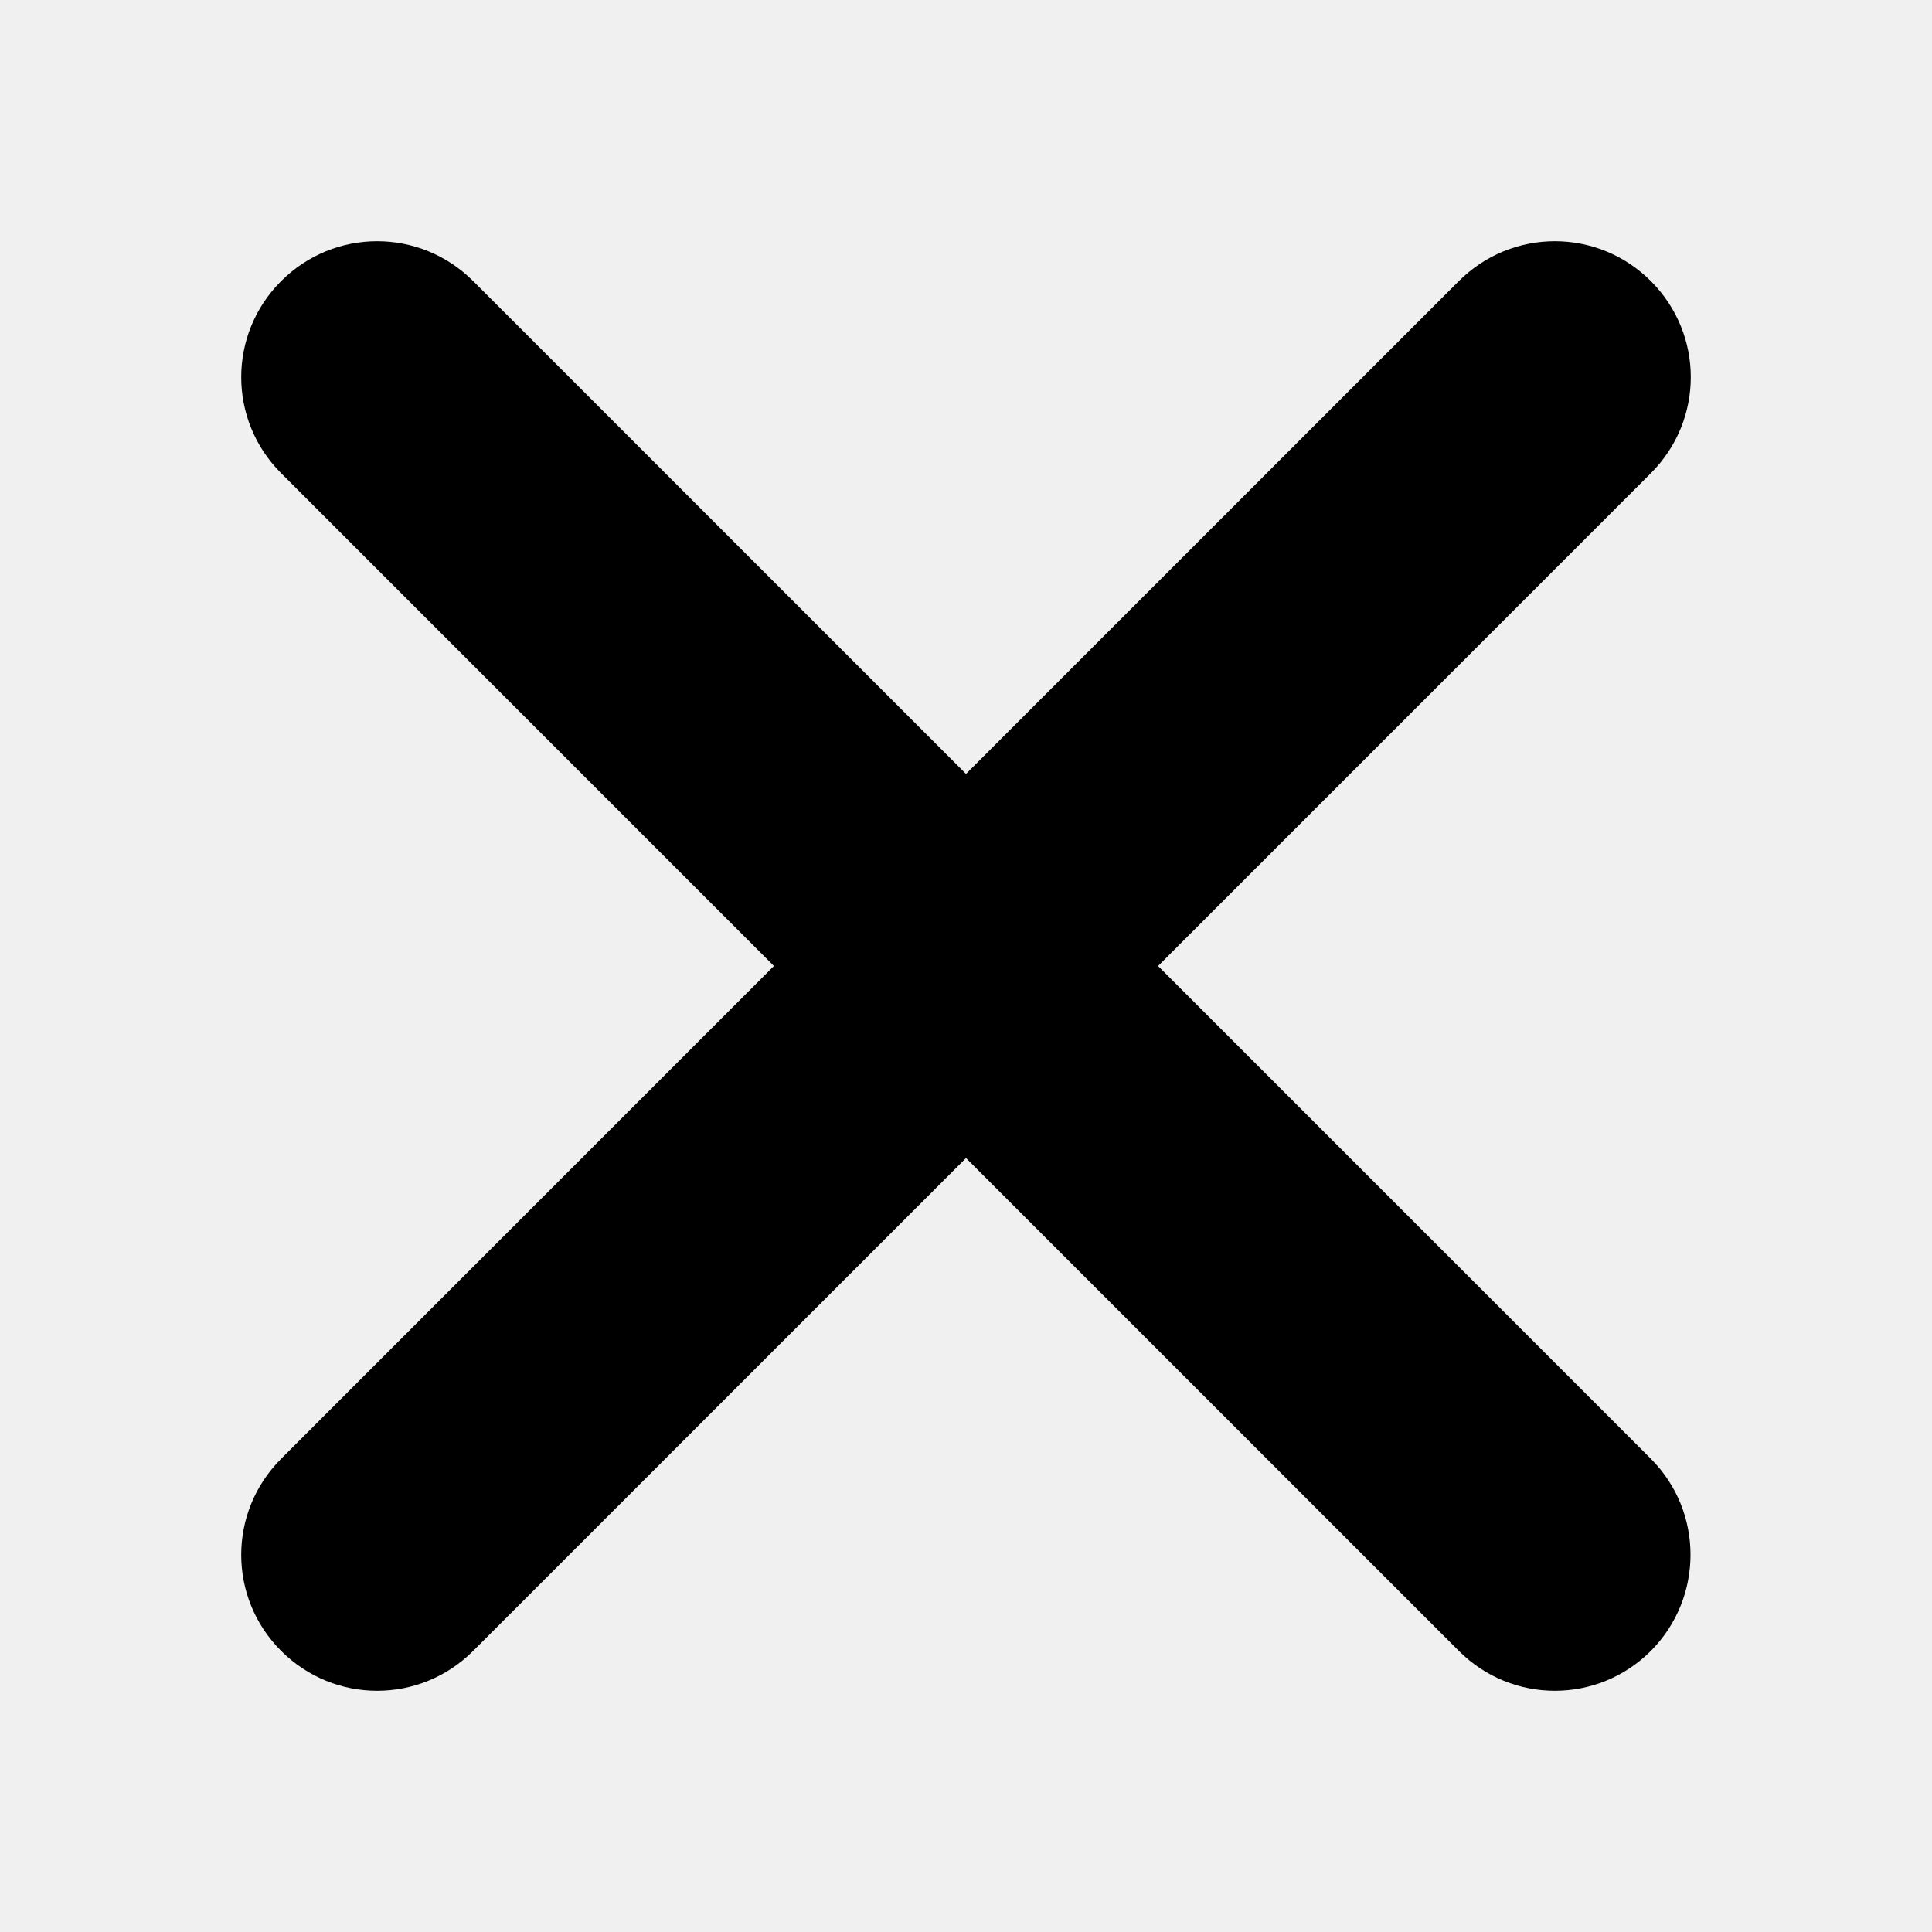
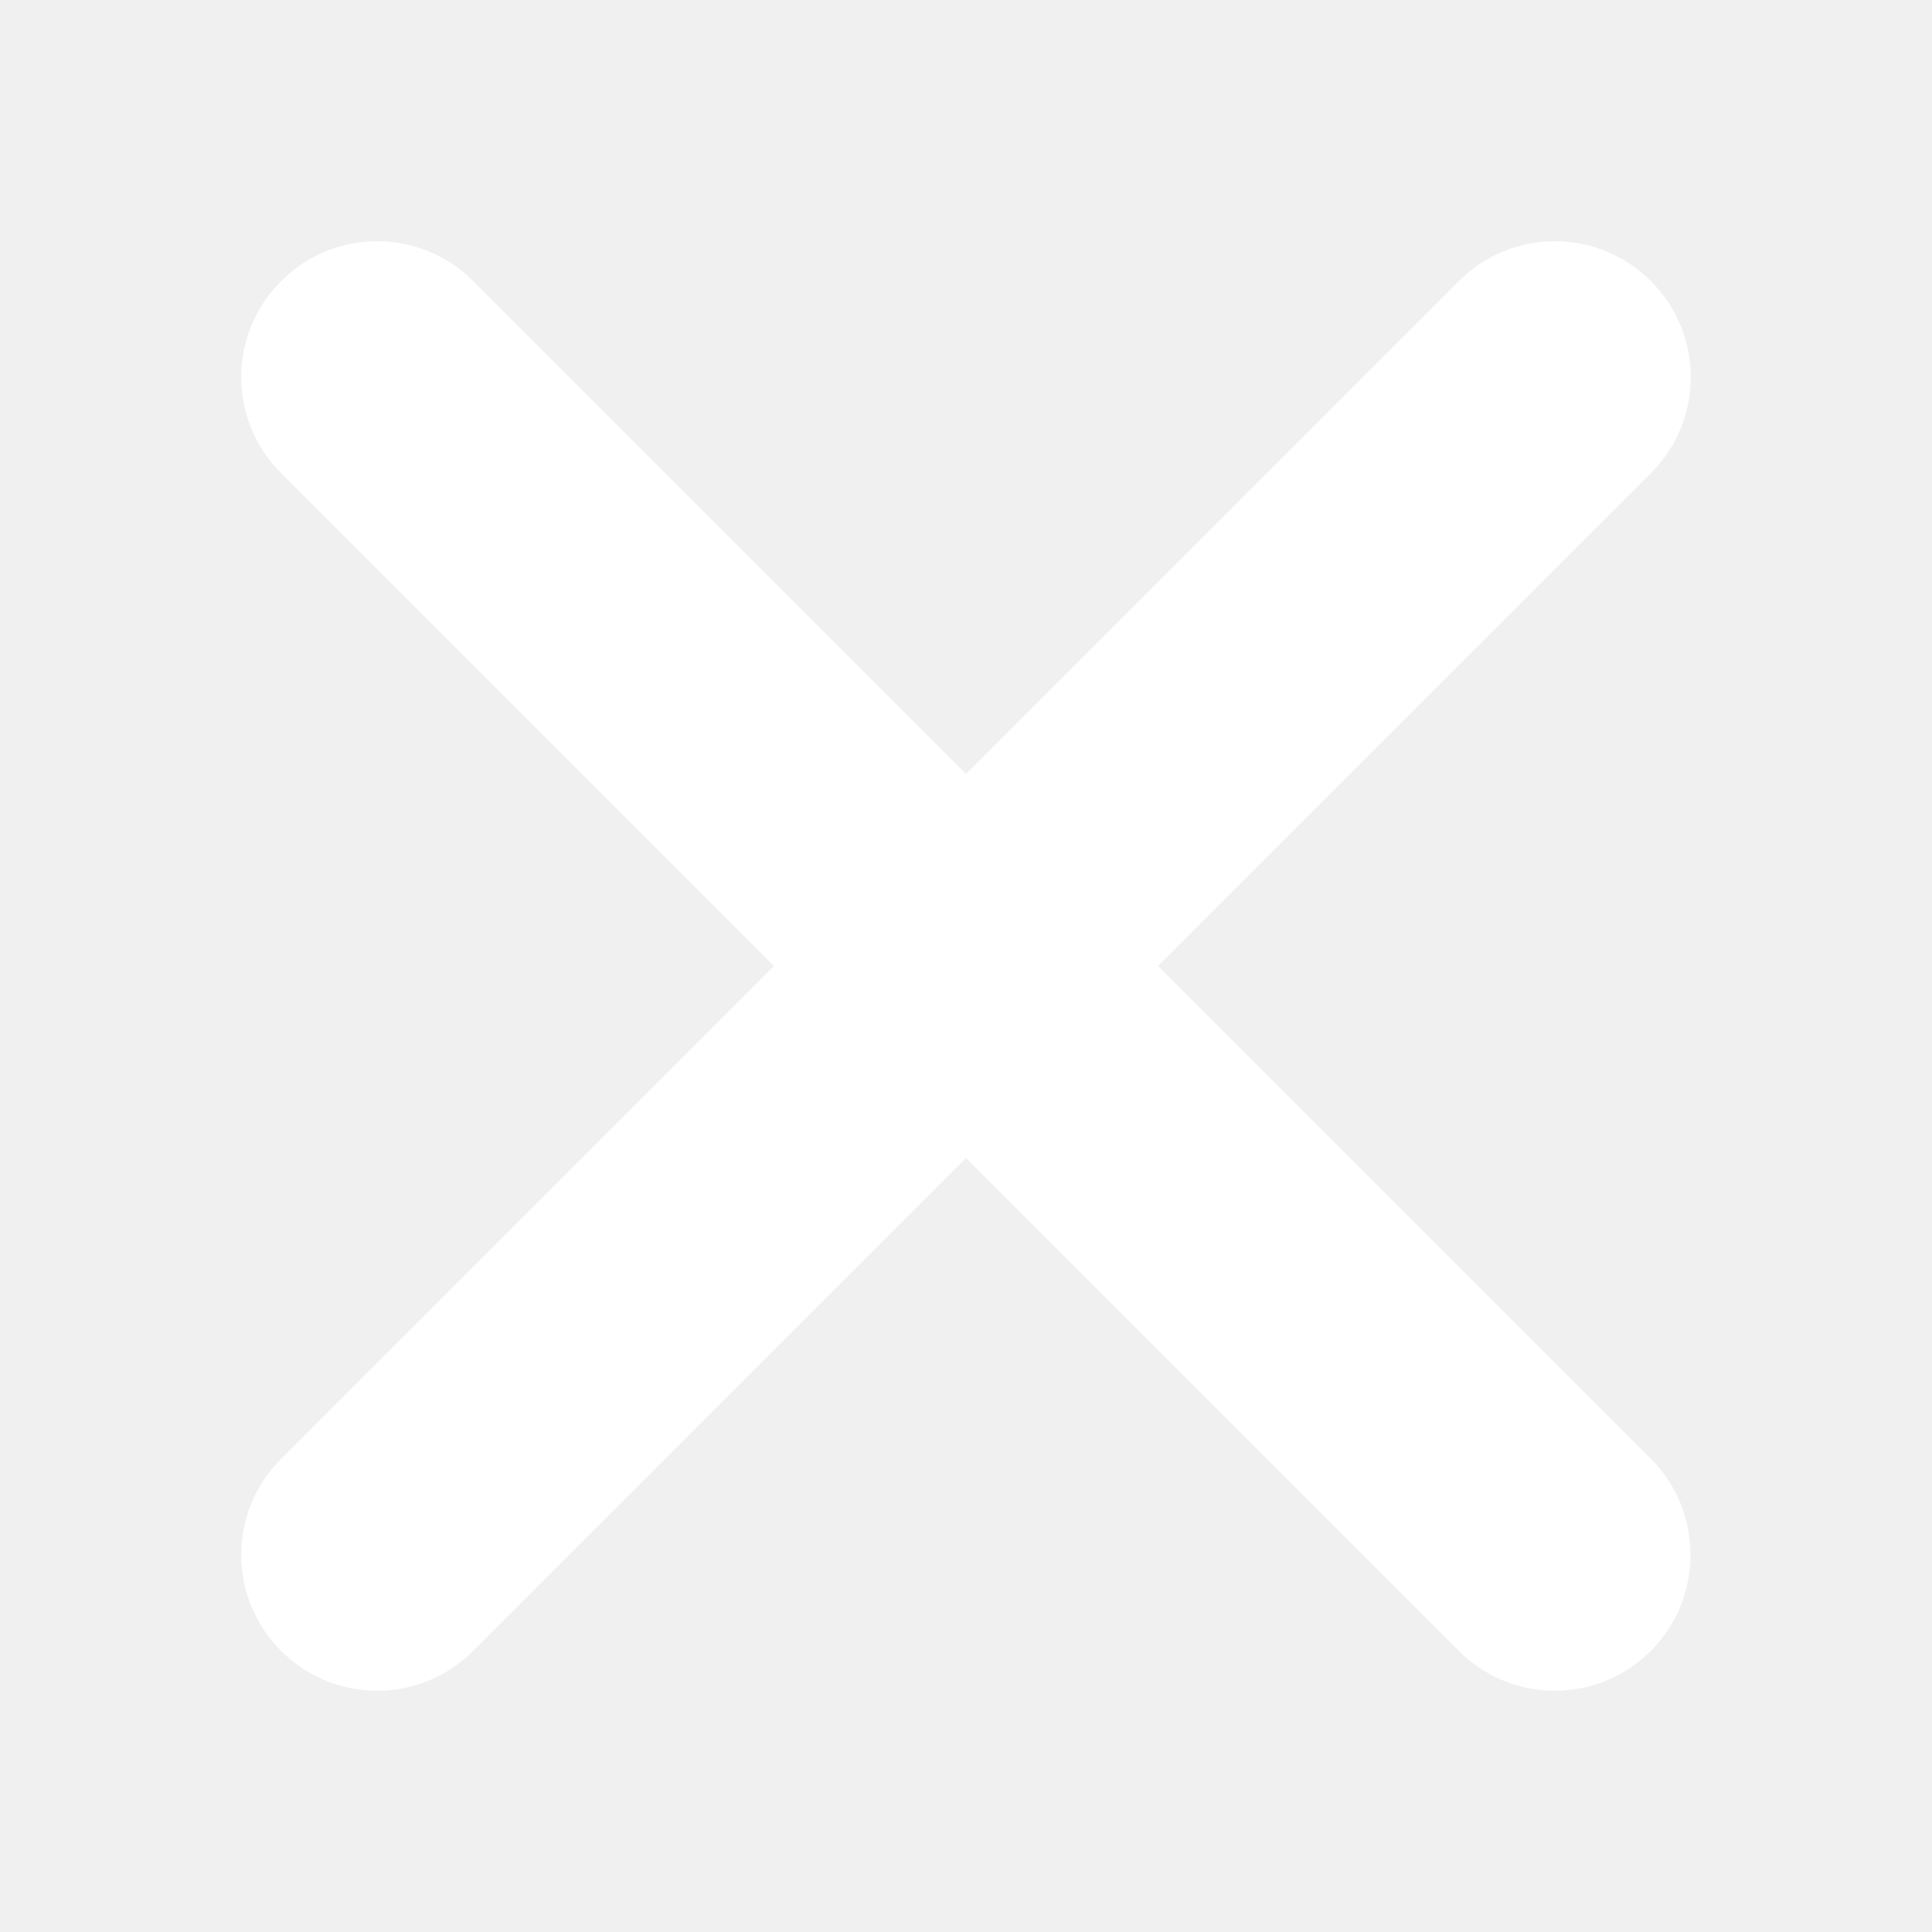
- <svg xmlns="http://www.w3.org/2000/svg" height="512px" id="Layer_1" style="enable-background:new 0 0 512 512;" version="1.1" viewBox="0 0 512 512" width="512px" xml:space="preserve">
+ <svg xmlns="http://www.w3.org/2000/svg" height="512px" id="Layer_1" style="enable-background:new 0 0 512 512; fill: #ffffff;" version="1.1" viewBox="0 0 512 512" width="512px" xml:space="preserve">
  <path d="M437.5,386.6L306.9,256l130.6-130.6c14.1-14.1,14.1-36.8,0-50.9c-14.1-14.1-36.8-14.1-50.9,0L256,205.1L125.4,74.5  c-14.1-14.1-36.8-14.1-50.9,0c-14.1,14.1-14.1,36.8,0,50.9L205.1,256L74.5,386.6c-14.1,14.1-14.1,36.8,0,50.9  c14.1,14.1,36.8,14.1,50.9,0L256,306.9l130.6,130.6c14.1,14.1,36.8,14.1,50.9,0C451.5,423.4,451.5,400.6,437.5,386.6z" />
</svg>
